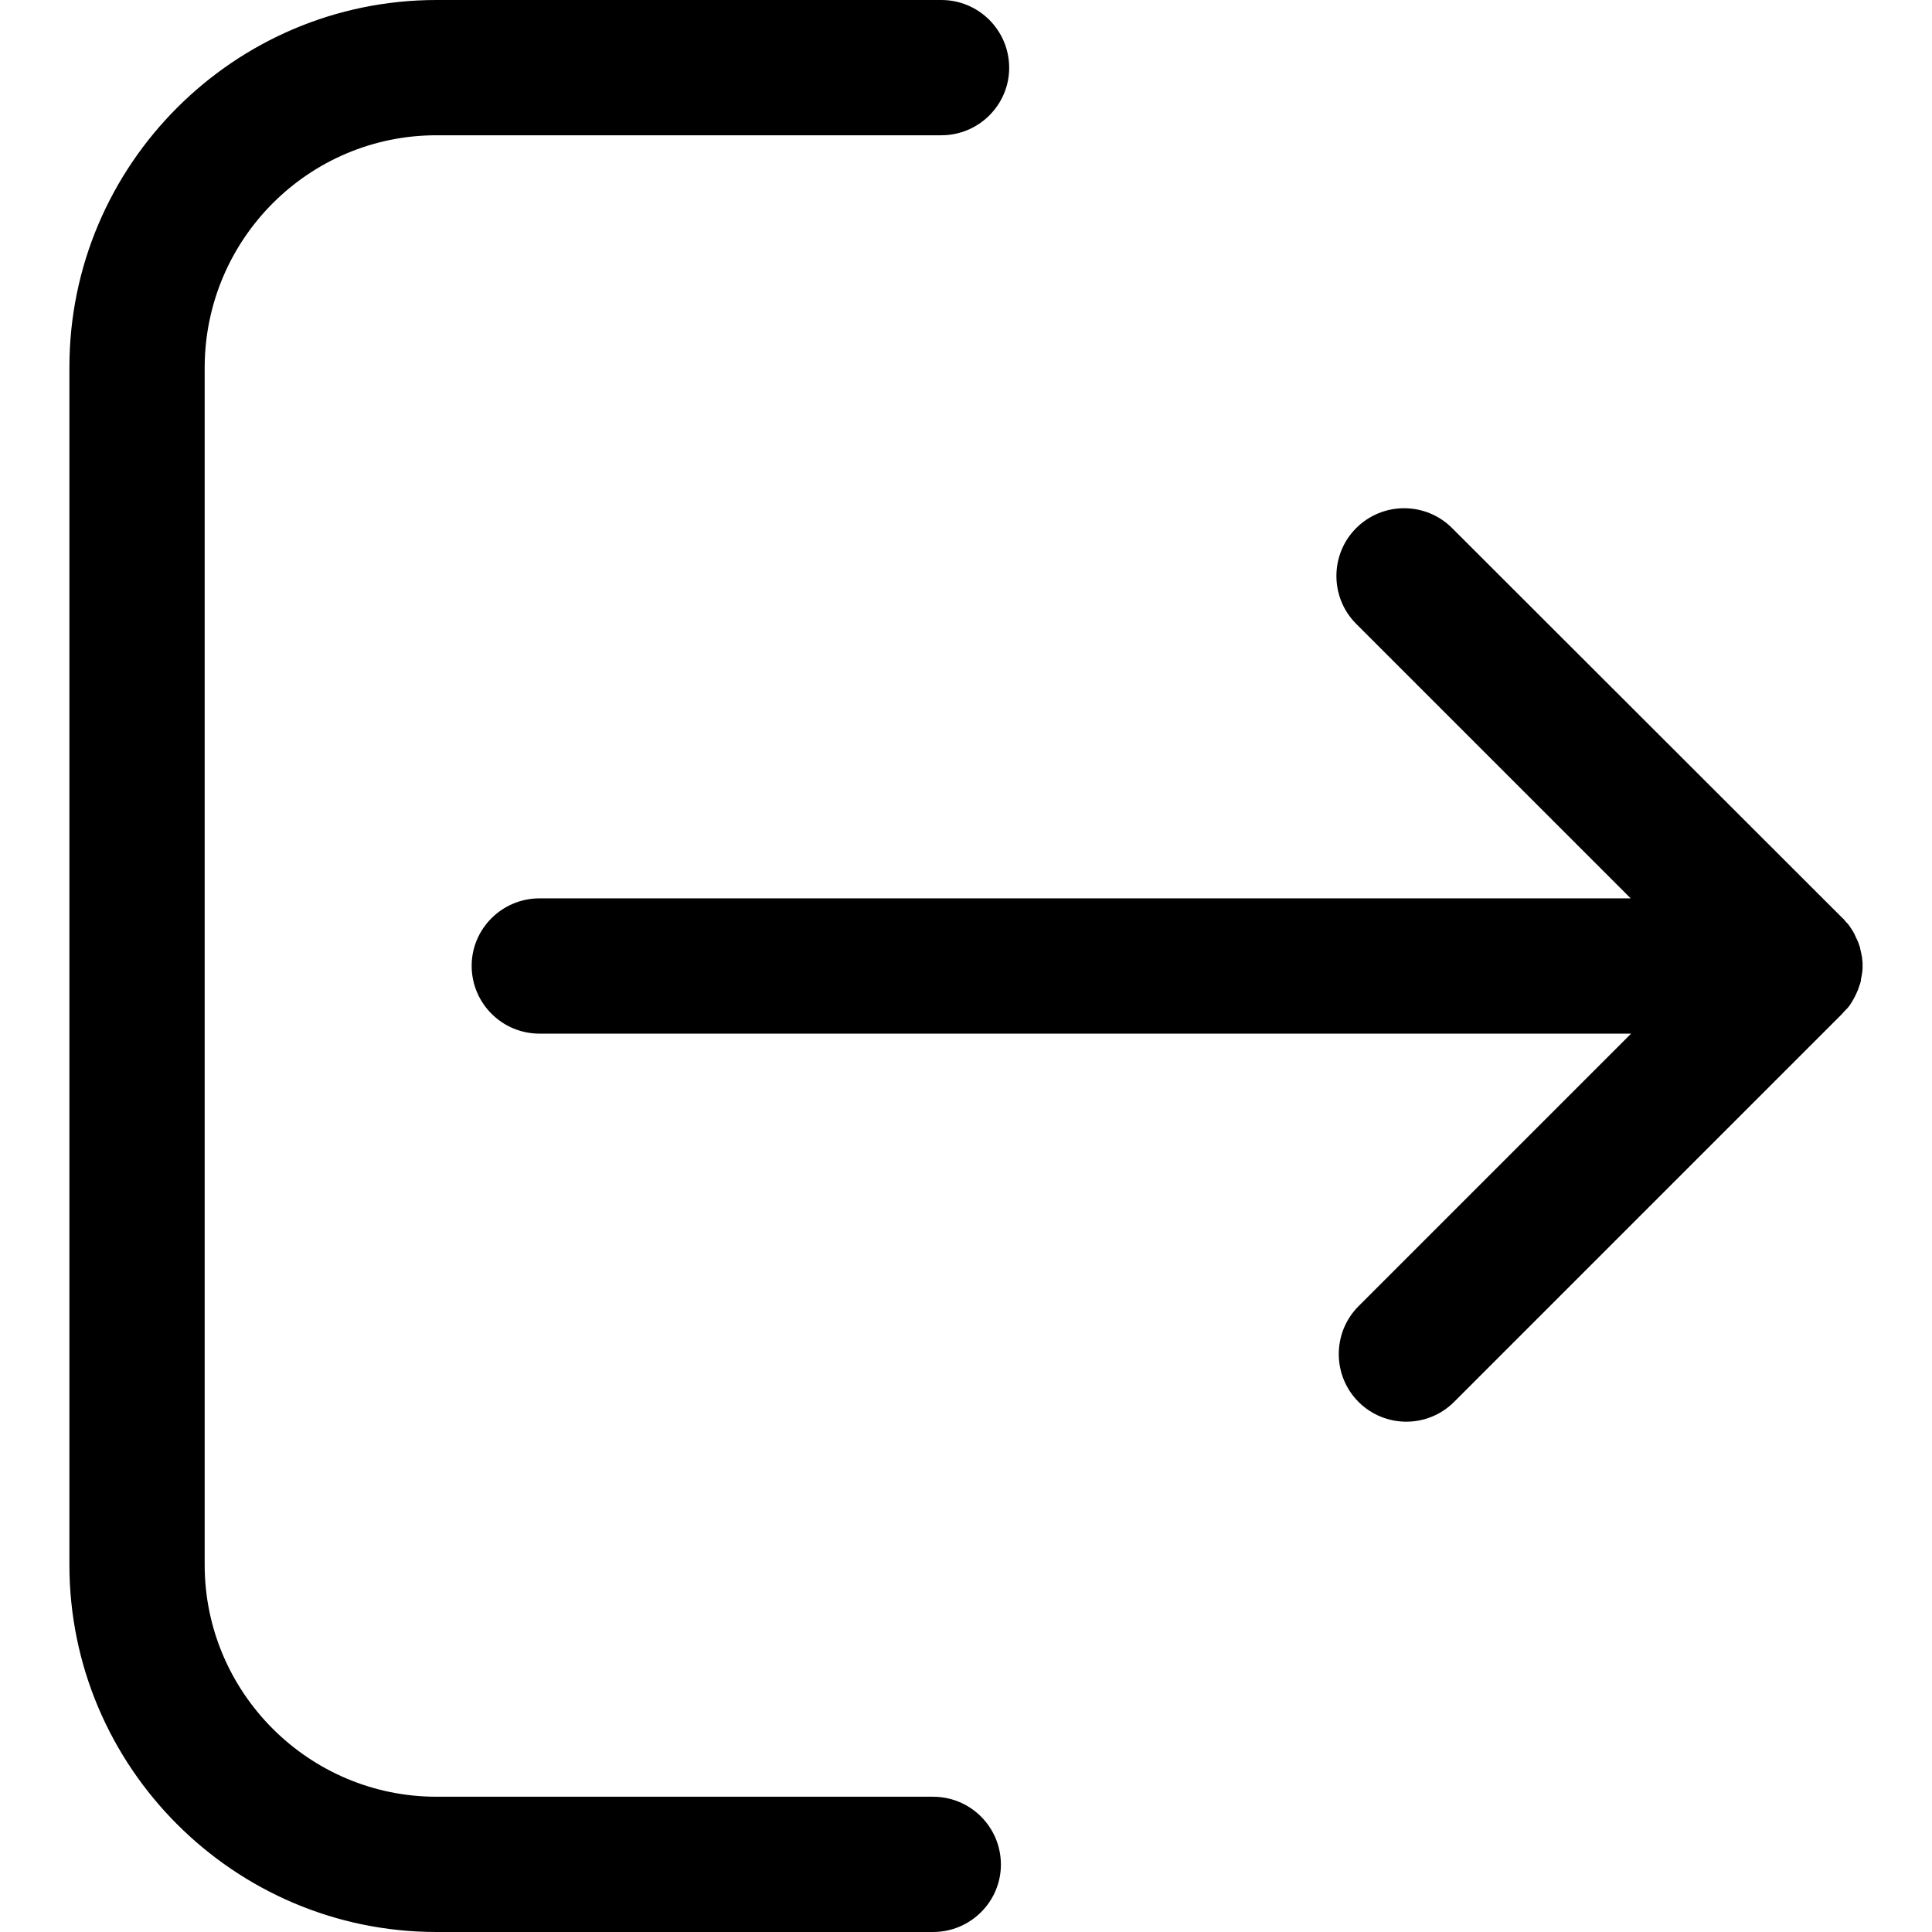
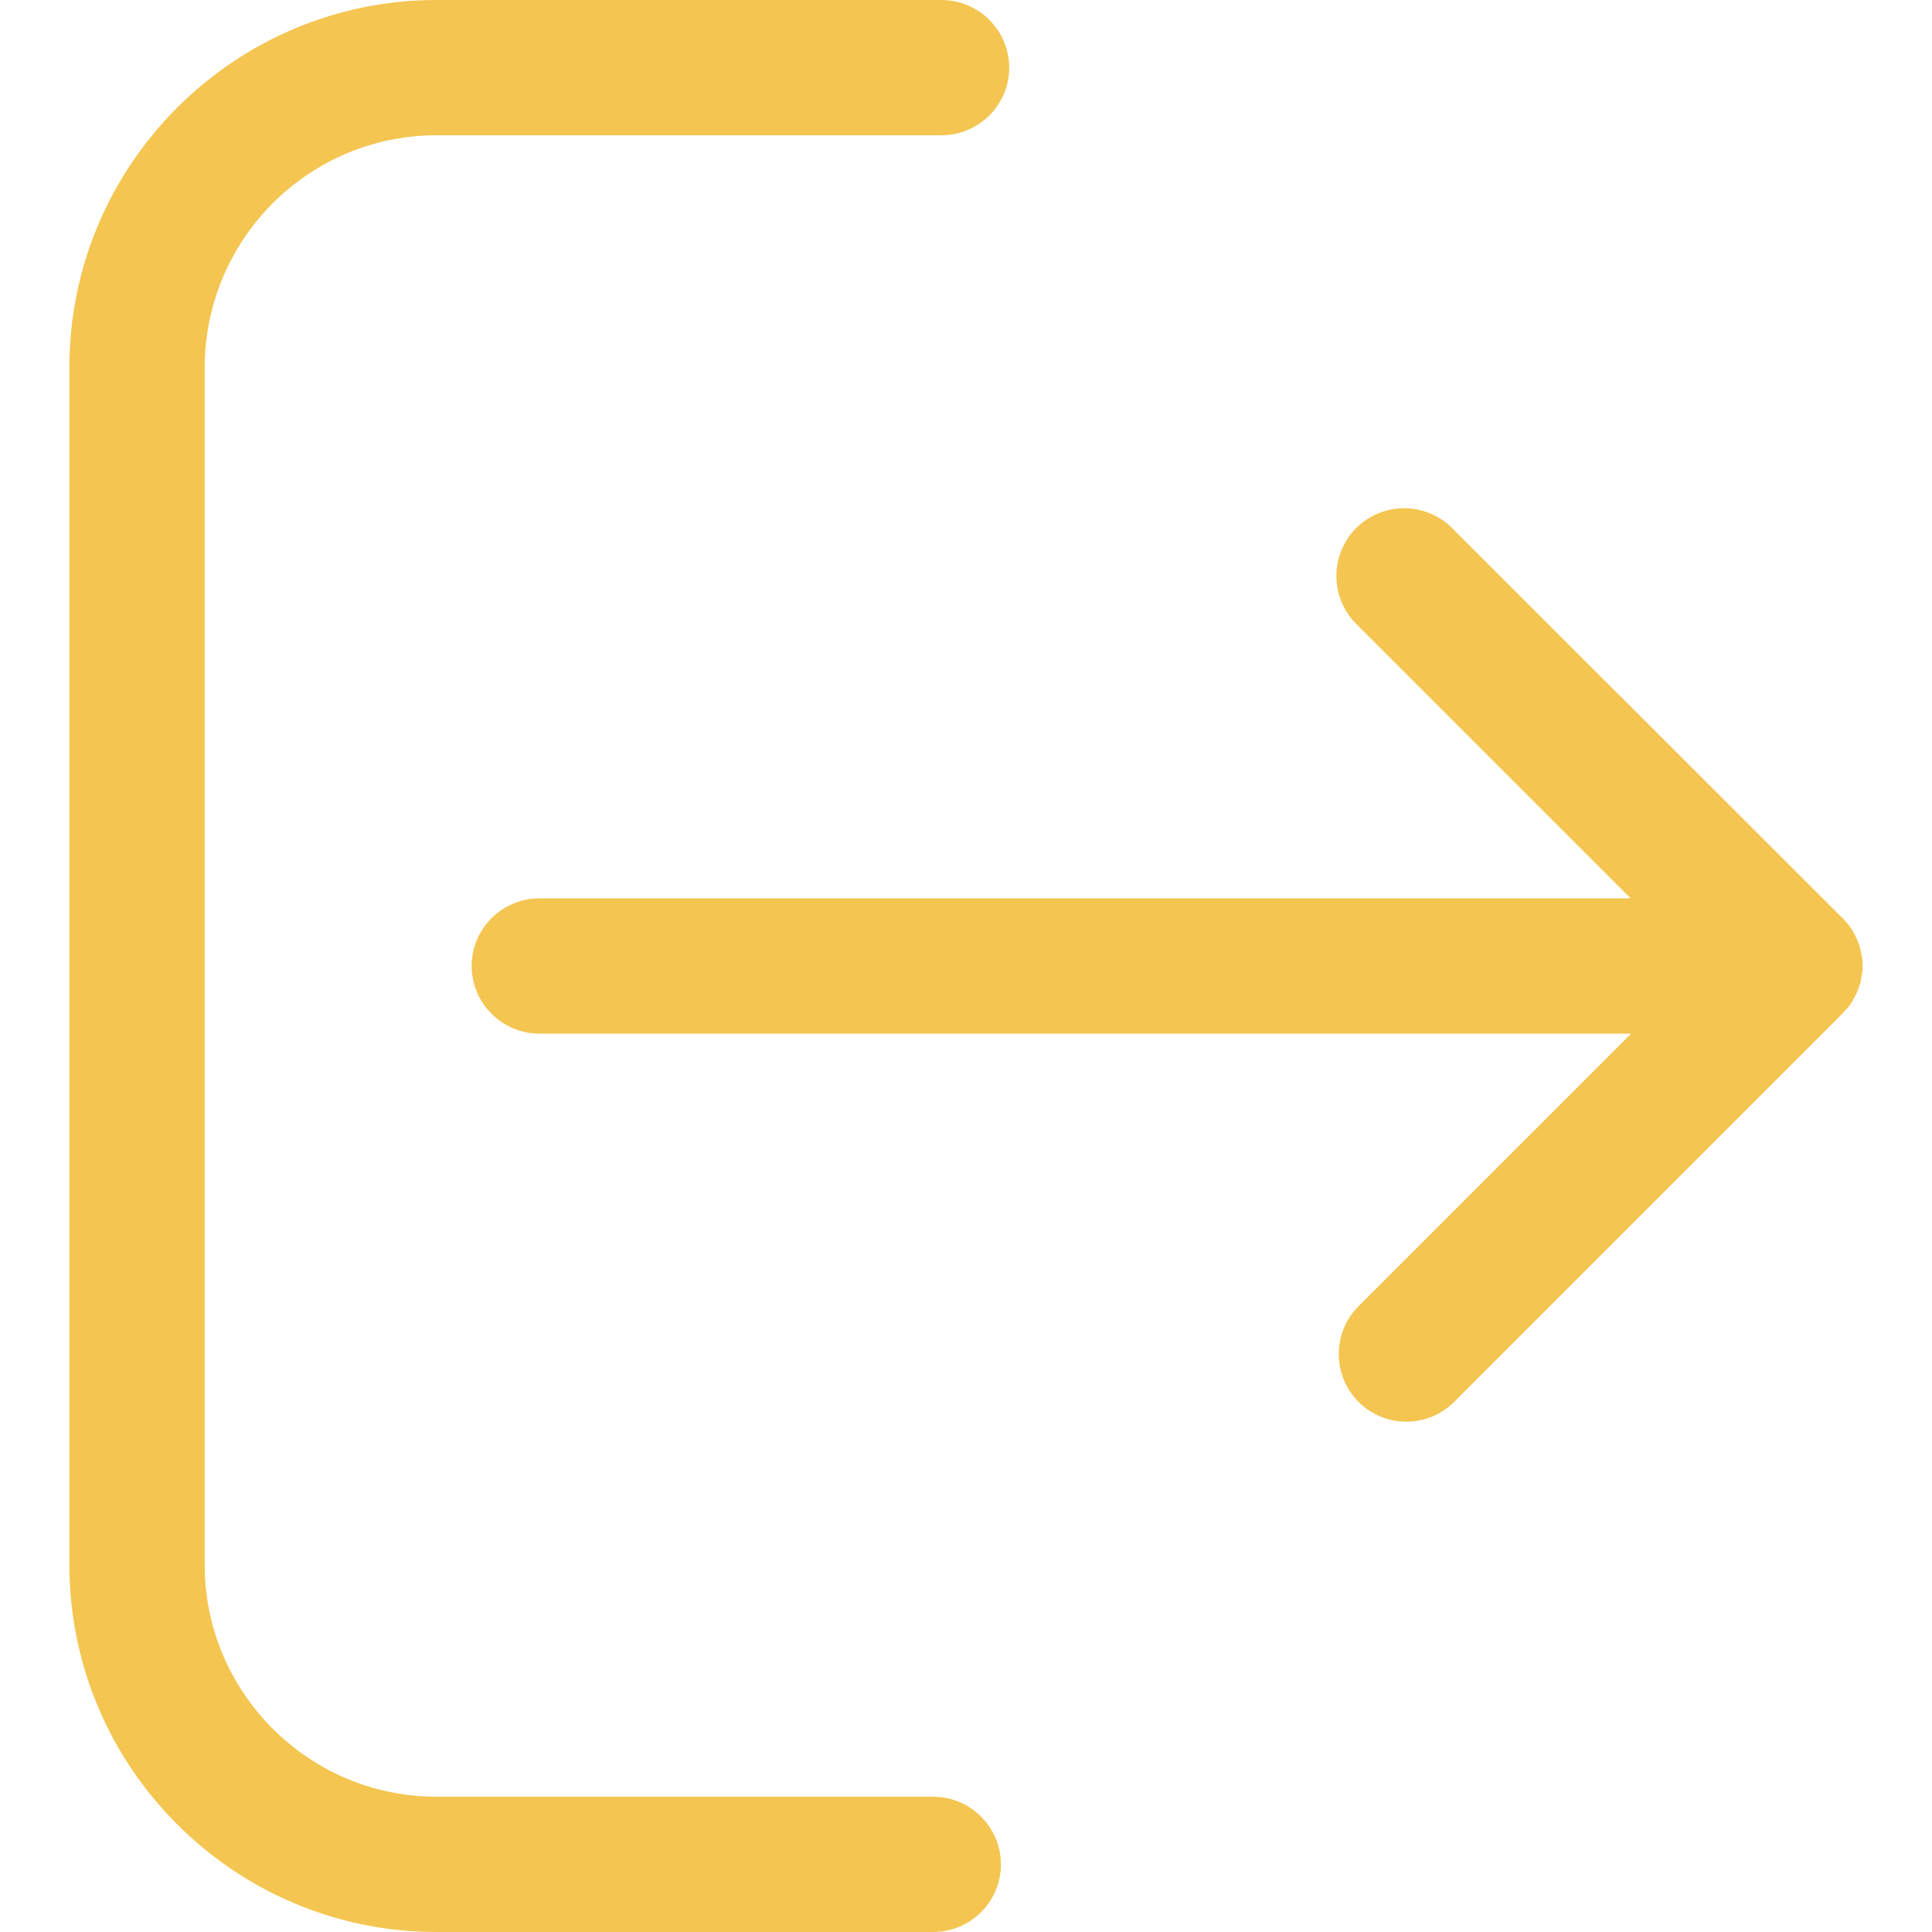
- <svg xmlns="http://www.w3.org/2000/svg" fill="#000000" height="800px" width="800px" version="1.1" id="Capa_1" viewBox="0 0 489.9 489.9" xml:space="preserve">
+ <svg xmlns="http://www.w3.org/2000/svg" fill="#F4C550" height="20px" width="20px" version="1.1" id="Capa_1" viewBox="0 0 489.9 489.9" xml:space="preserve">
  <g>
    <g>
      <g>
        <path d="M468.3,255.8c0.1-0.1,0.1-0.1,0.2-0.2c0.3-0.4,0.6-0.7,0.8-1.1c0.1-0.1,0.1-0.2,0.2-0.3c0.2-0.4,0.5-0.8,0.7-1.2     c0-0.1,0.1-0.2,0.1-0.2c0.2-0.4,0.4-0.8,0.6-1.3c0-0.1,0-0.1,0.1-0.2c0.2-0.4,0.3-0.9,0.5-1.4c0-0.1,0-0.2,0.1-0.2     c0.1-0.5,0.3-0.9,0.3-1.4c0-0.2,0-0.3,0.1-0.5c0.1-0.4,0.1-0.8,0.2-1.2c0.1-0.6,0.1-1.1,0.1-1.7c0-0.6,0-1.1-0.1-1.7     c0-0.4-0.1-0.8-0.2-1.2c0-0.2,0-0.3-0.1-0.5c-0.1-0.5-0.2-0.9-0.3-1.4c0-0.1,0-0.2-0.1-0.2c-0.1-0.5-0.3-0.9-0.5-1.4     c0-0.1,0-0.1-0.1-0.2c-0.2-0.4-0.4-0.9-0.6-1.3c0-0.1-0.1-0.2-0.1-0.2c-0.2-0.4-0.4-0.8-0.7-1.2c-0.1-0.1-0.1-0.2-0.2-0.3     c-0.3-0.4-0.5-0.8-0.8-1.1c-0.1-0.1-0.1-0.1-0.2-0.2c-0.4-0.4-0.7-0.9-1.2-1.3l-98.9-98.8c-6.7-6.7-17.6-6.7-24.3,0     c-6.7,6.7-6.7,17.6,0,24.3l69.6,69.6H136.8c-9.5,0-17.2,7.7-17.2,17.1c0,9.5,7.7,17.2,17.2,17.2h276.8l-69.1,69.1     c-6.7,6.7-6.7,17.6,0,24.3c3.3,3.3,7.7,5,12.1,5s8.8-1.7,12.1-5l98.3-98.3C467.5,256.6,467.9,256.2,468.3,255.8z" />
        <path d="M110.7,34.3h128c9.5,0,17.2-7.7,17.2-17.1c0-9.5-7.7-17.2-17.2-17.2h-128C59.4,0,17.6,41.8,17.6,93.1v303.7     c0,51.3,41.8,93.1,93.1,93.1h125.9c9.5,0,17.2-7.7,17.2-17.1c0-9.5-7.7-17.2-17.2-17.2H110.7c-32.4,0-58.8-26.4-58.8-58.8V93.1     C52,60.6,78.3,34.3,110.7,34.3z" />
      </g>
    </g>
    <g>
	</g>
    <g>
	</g>
    <g>
	</g>
    <g>
	</g>
    <g>
	</g>
    <g>
	</g>
    <g>
	</g>
    <g>
	</g>
    <g>
	</g>
    <g>
	</g>
    <g>
	</g>
    <g>
	</g>
    <g>
	</g>
    <g>
	</g>
    <g>
	</g>
  </g>
</svg>
